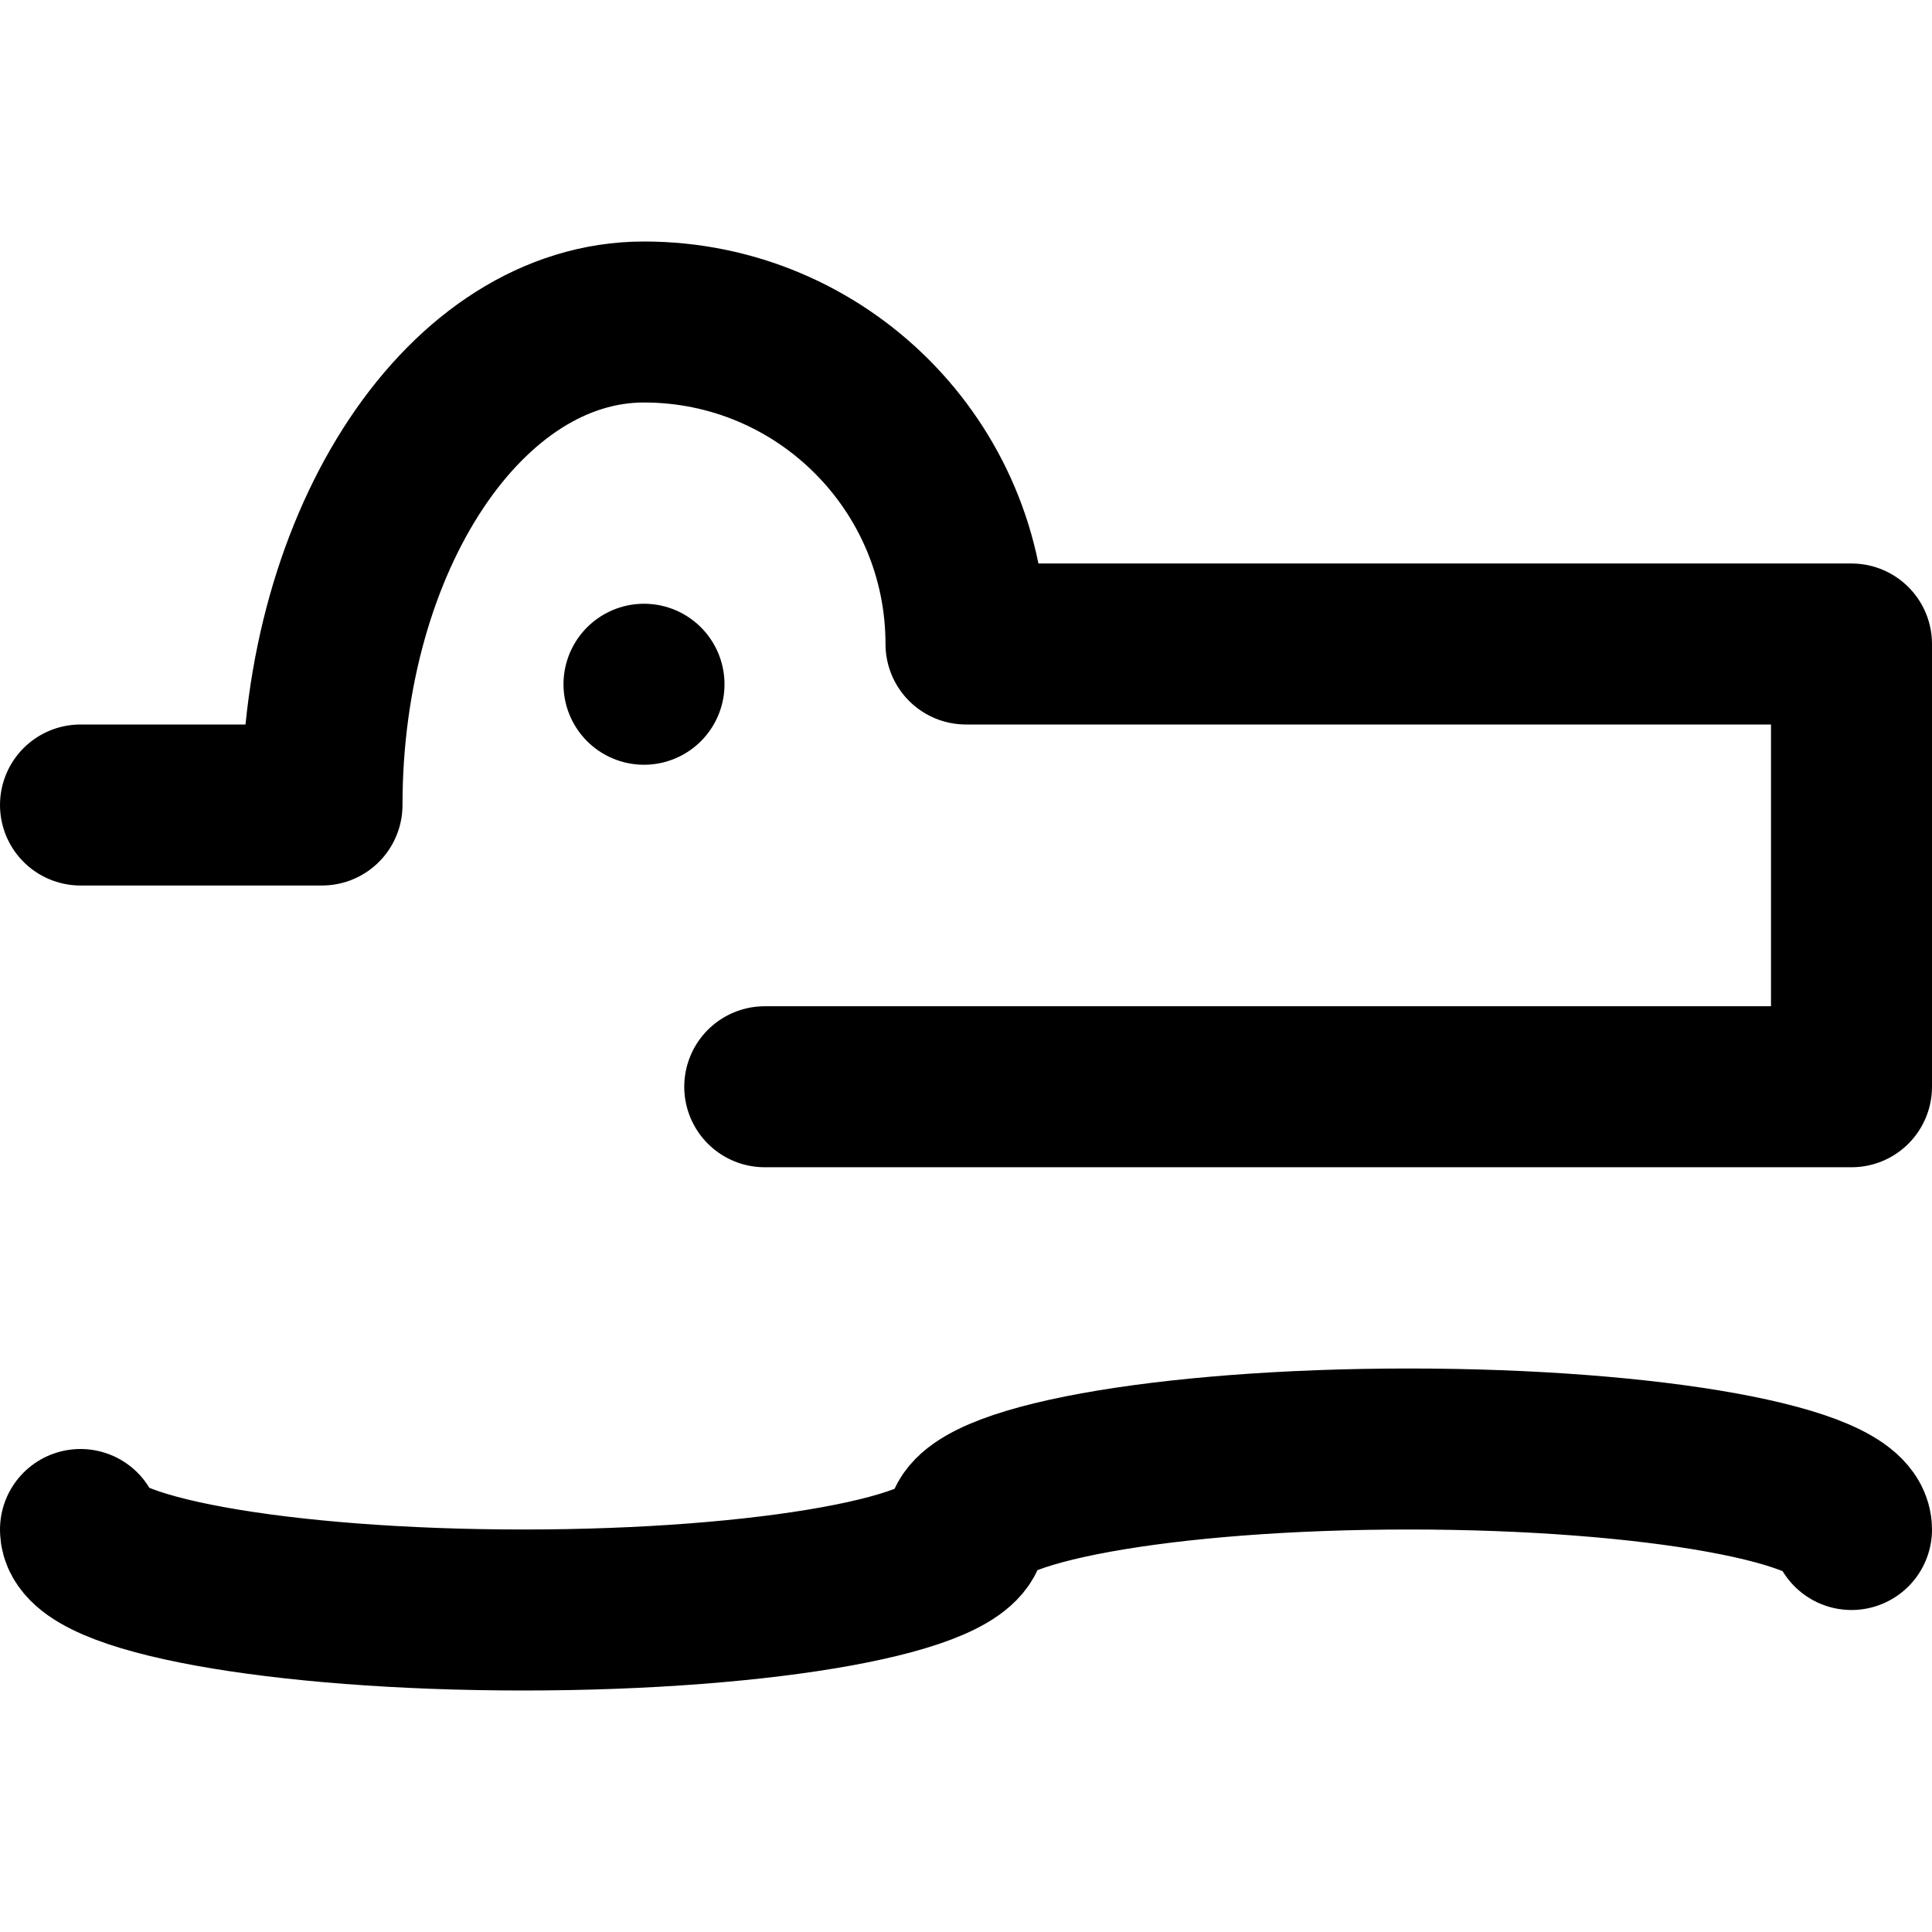
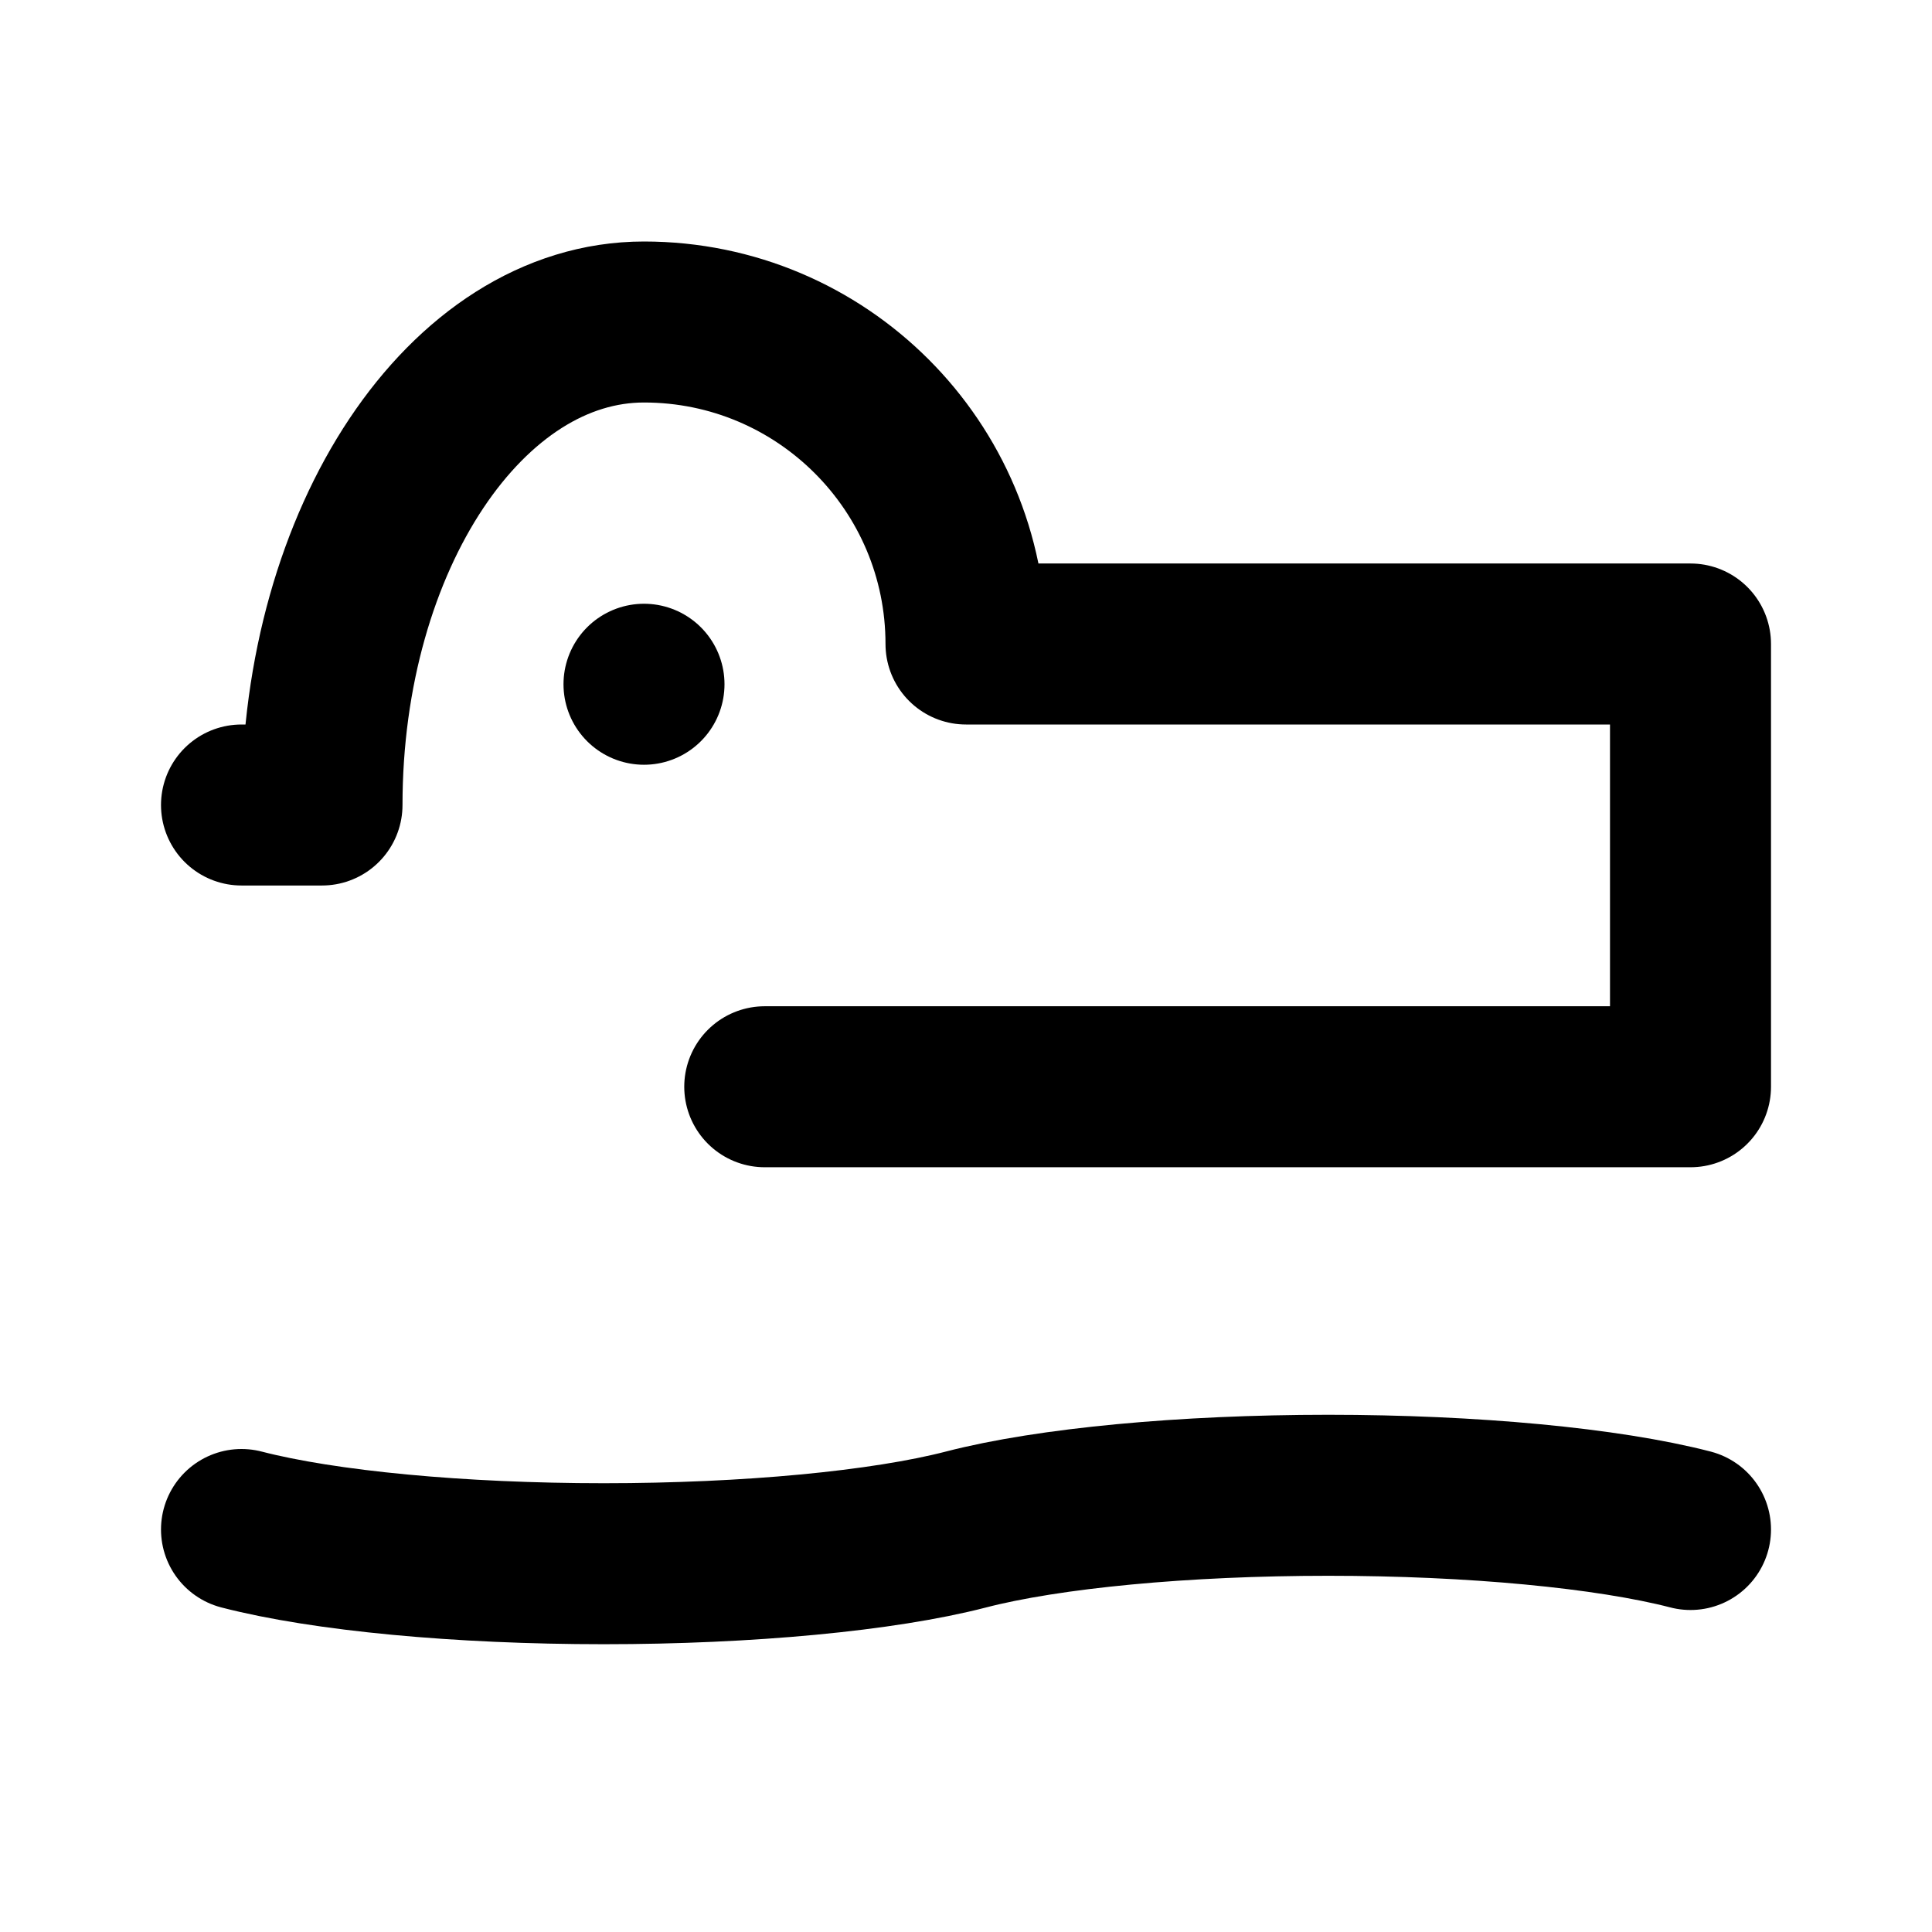
<svg xmlns="http://www.w3.org/2000/svg" width="48" height="48" viewBox="0 0 48 48" fill="none" stroke="currentColor" stroke-width="4" stroke-linecap="round" stroke-linejoin="round">
-   <path id="crocodile" d="M2 20L8 20A8 12 0 0 1 16 8A8 8 0 0 1 24 16L46 16L46 27L19 27" />
+   <path id="crocodile" d="M6 20L8 20A8 12 0 0 1 16 8A8 8 0 0 1 24 16L42 16L42 27L19 27" />
  <path id="eye" d="M16 17L16 17" />
-   <path id="water" d="M2 38A11 2 0 0 0 24 38A11 2 0 0 1 46 38" />
+   <path id="water" d="M6 38A11 2 0 0 0 24 38A11 2 0 0 1 42 38" />
</svg>
